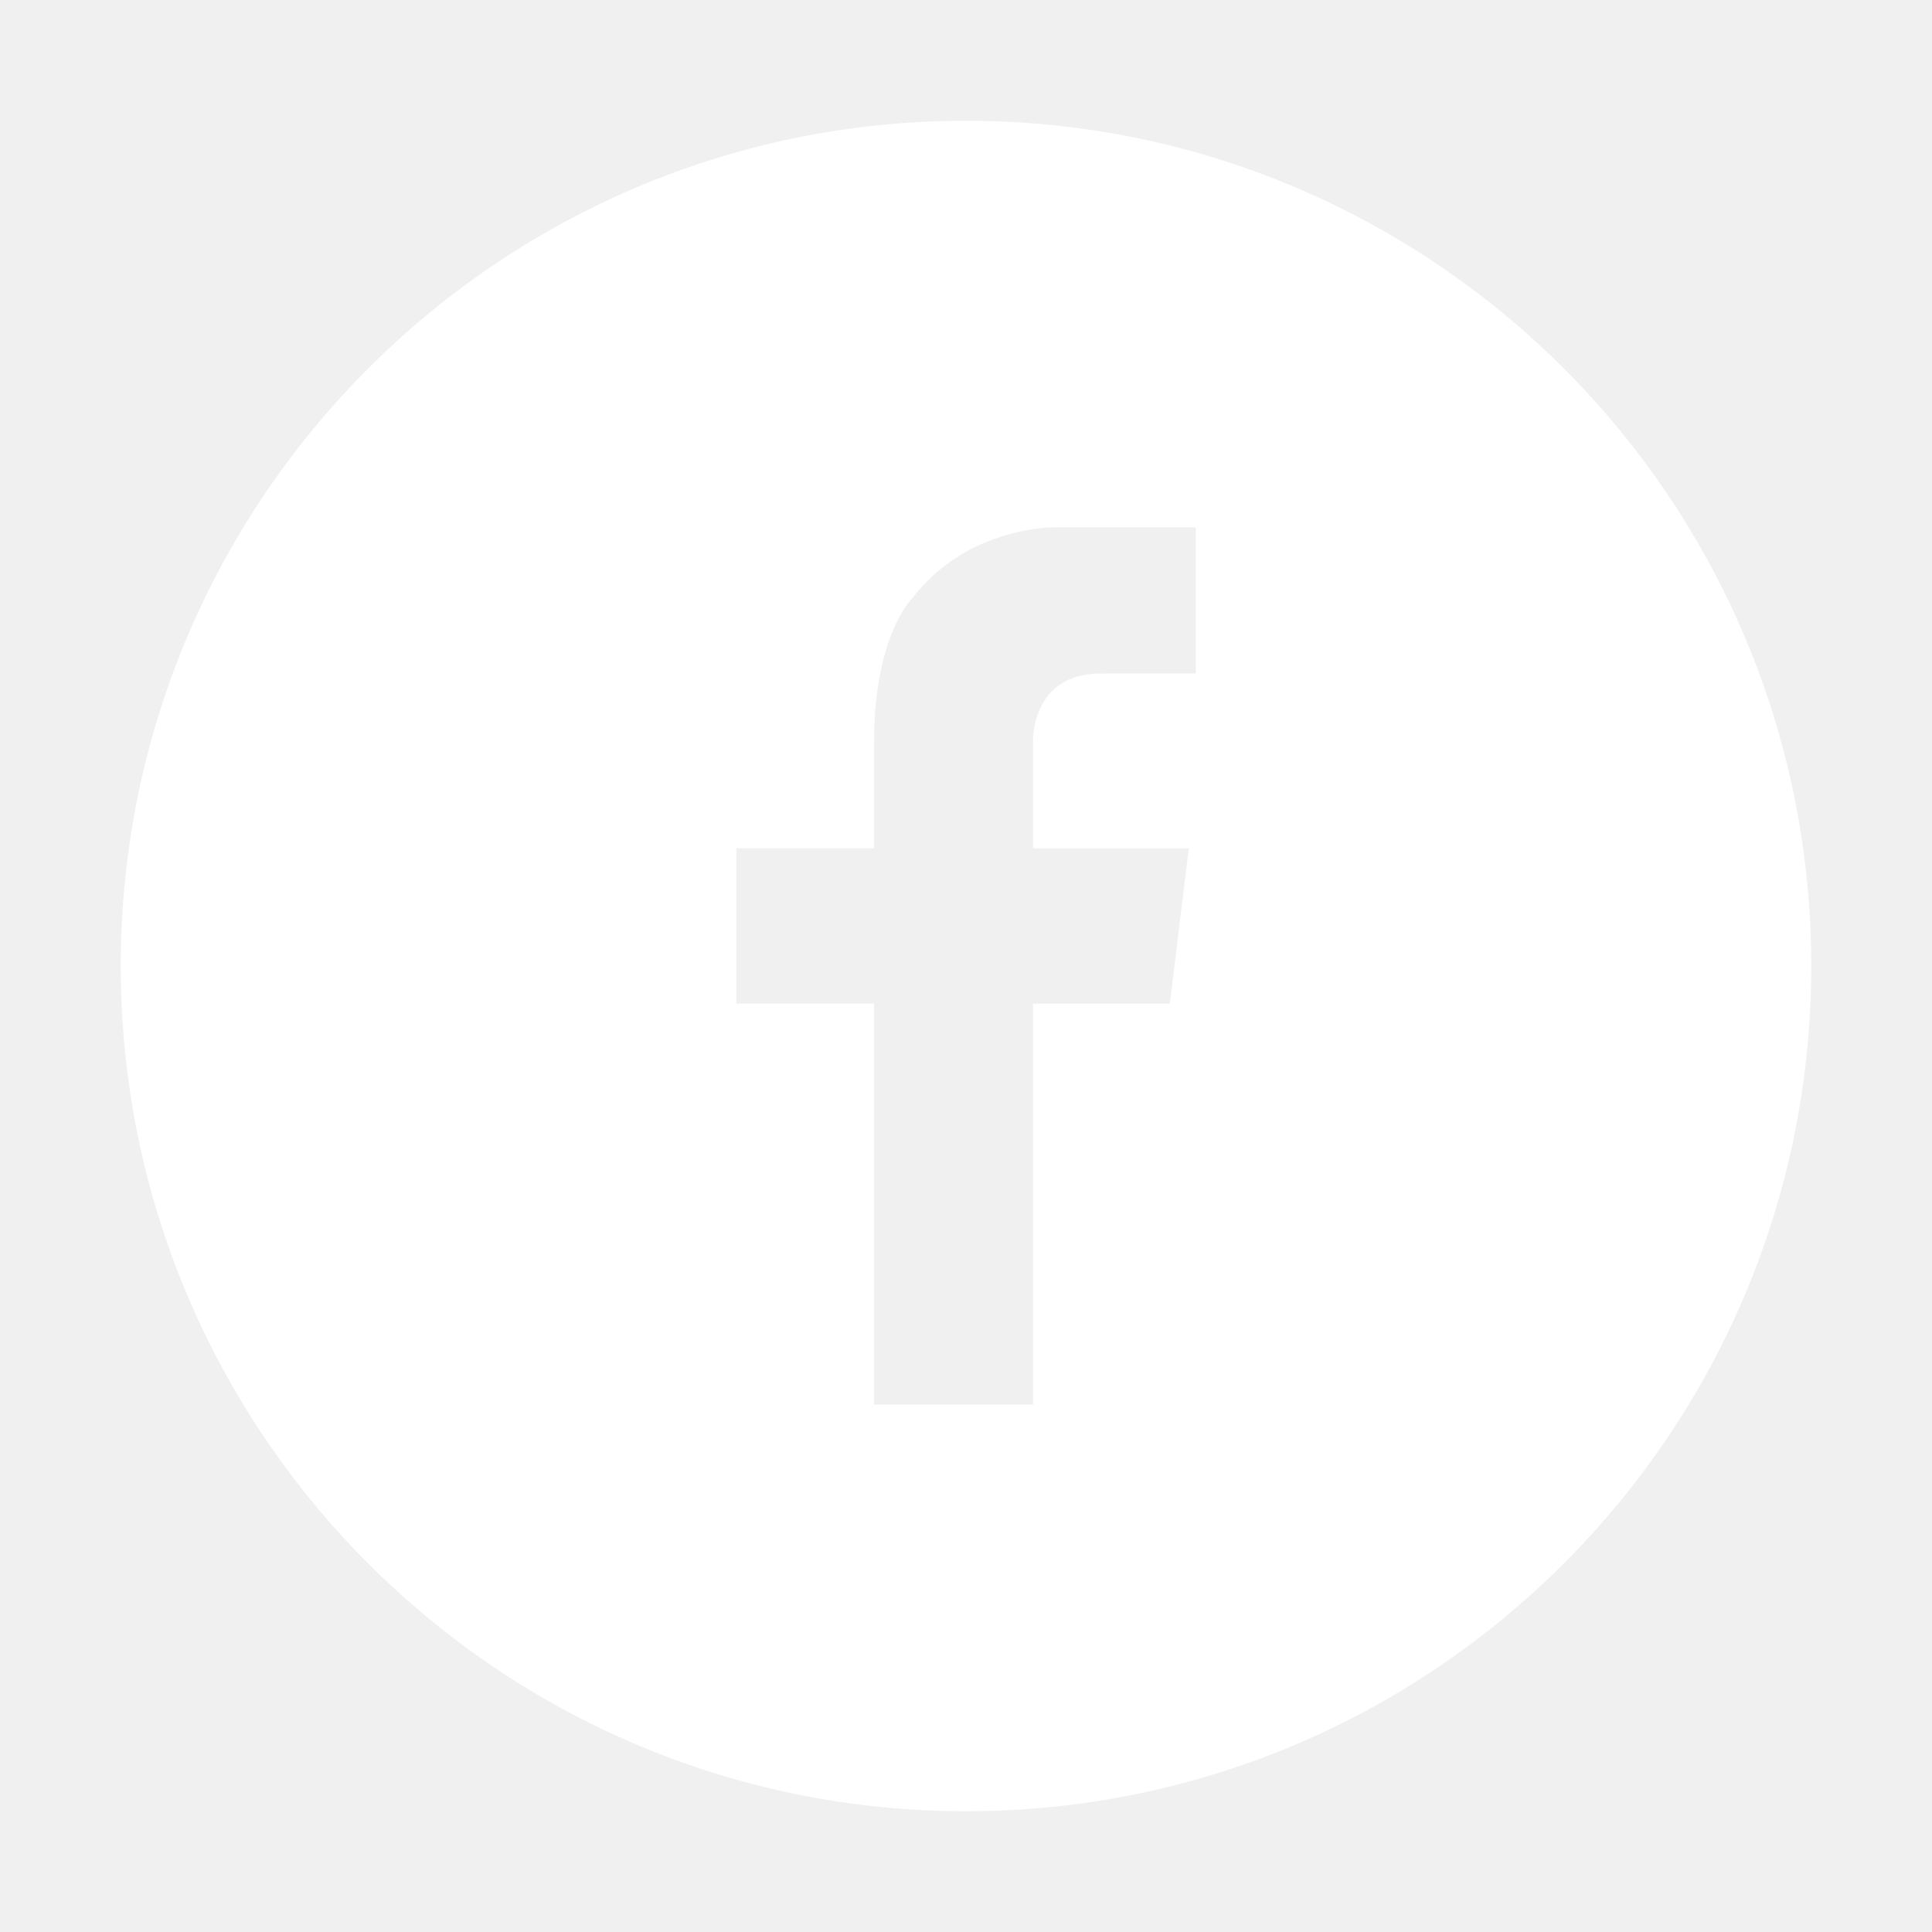
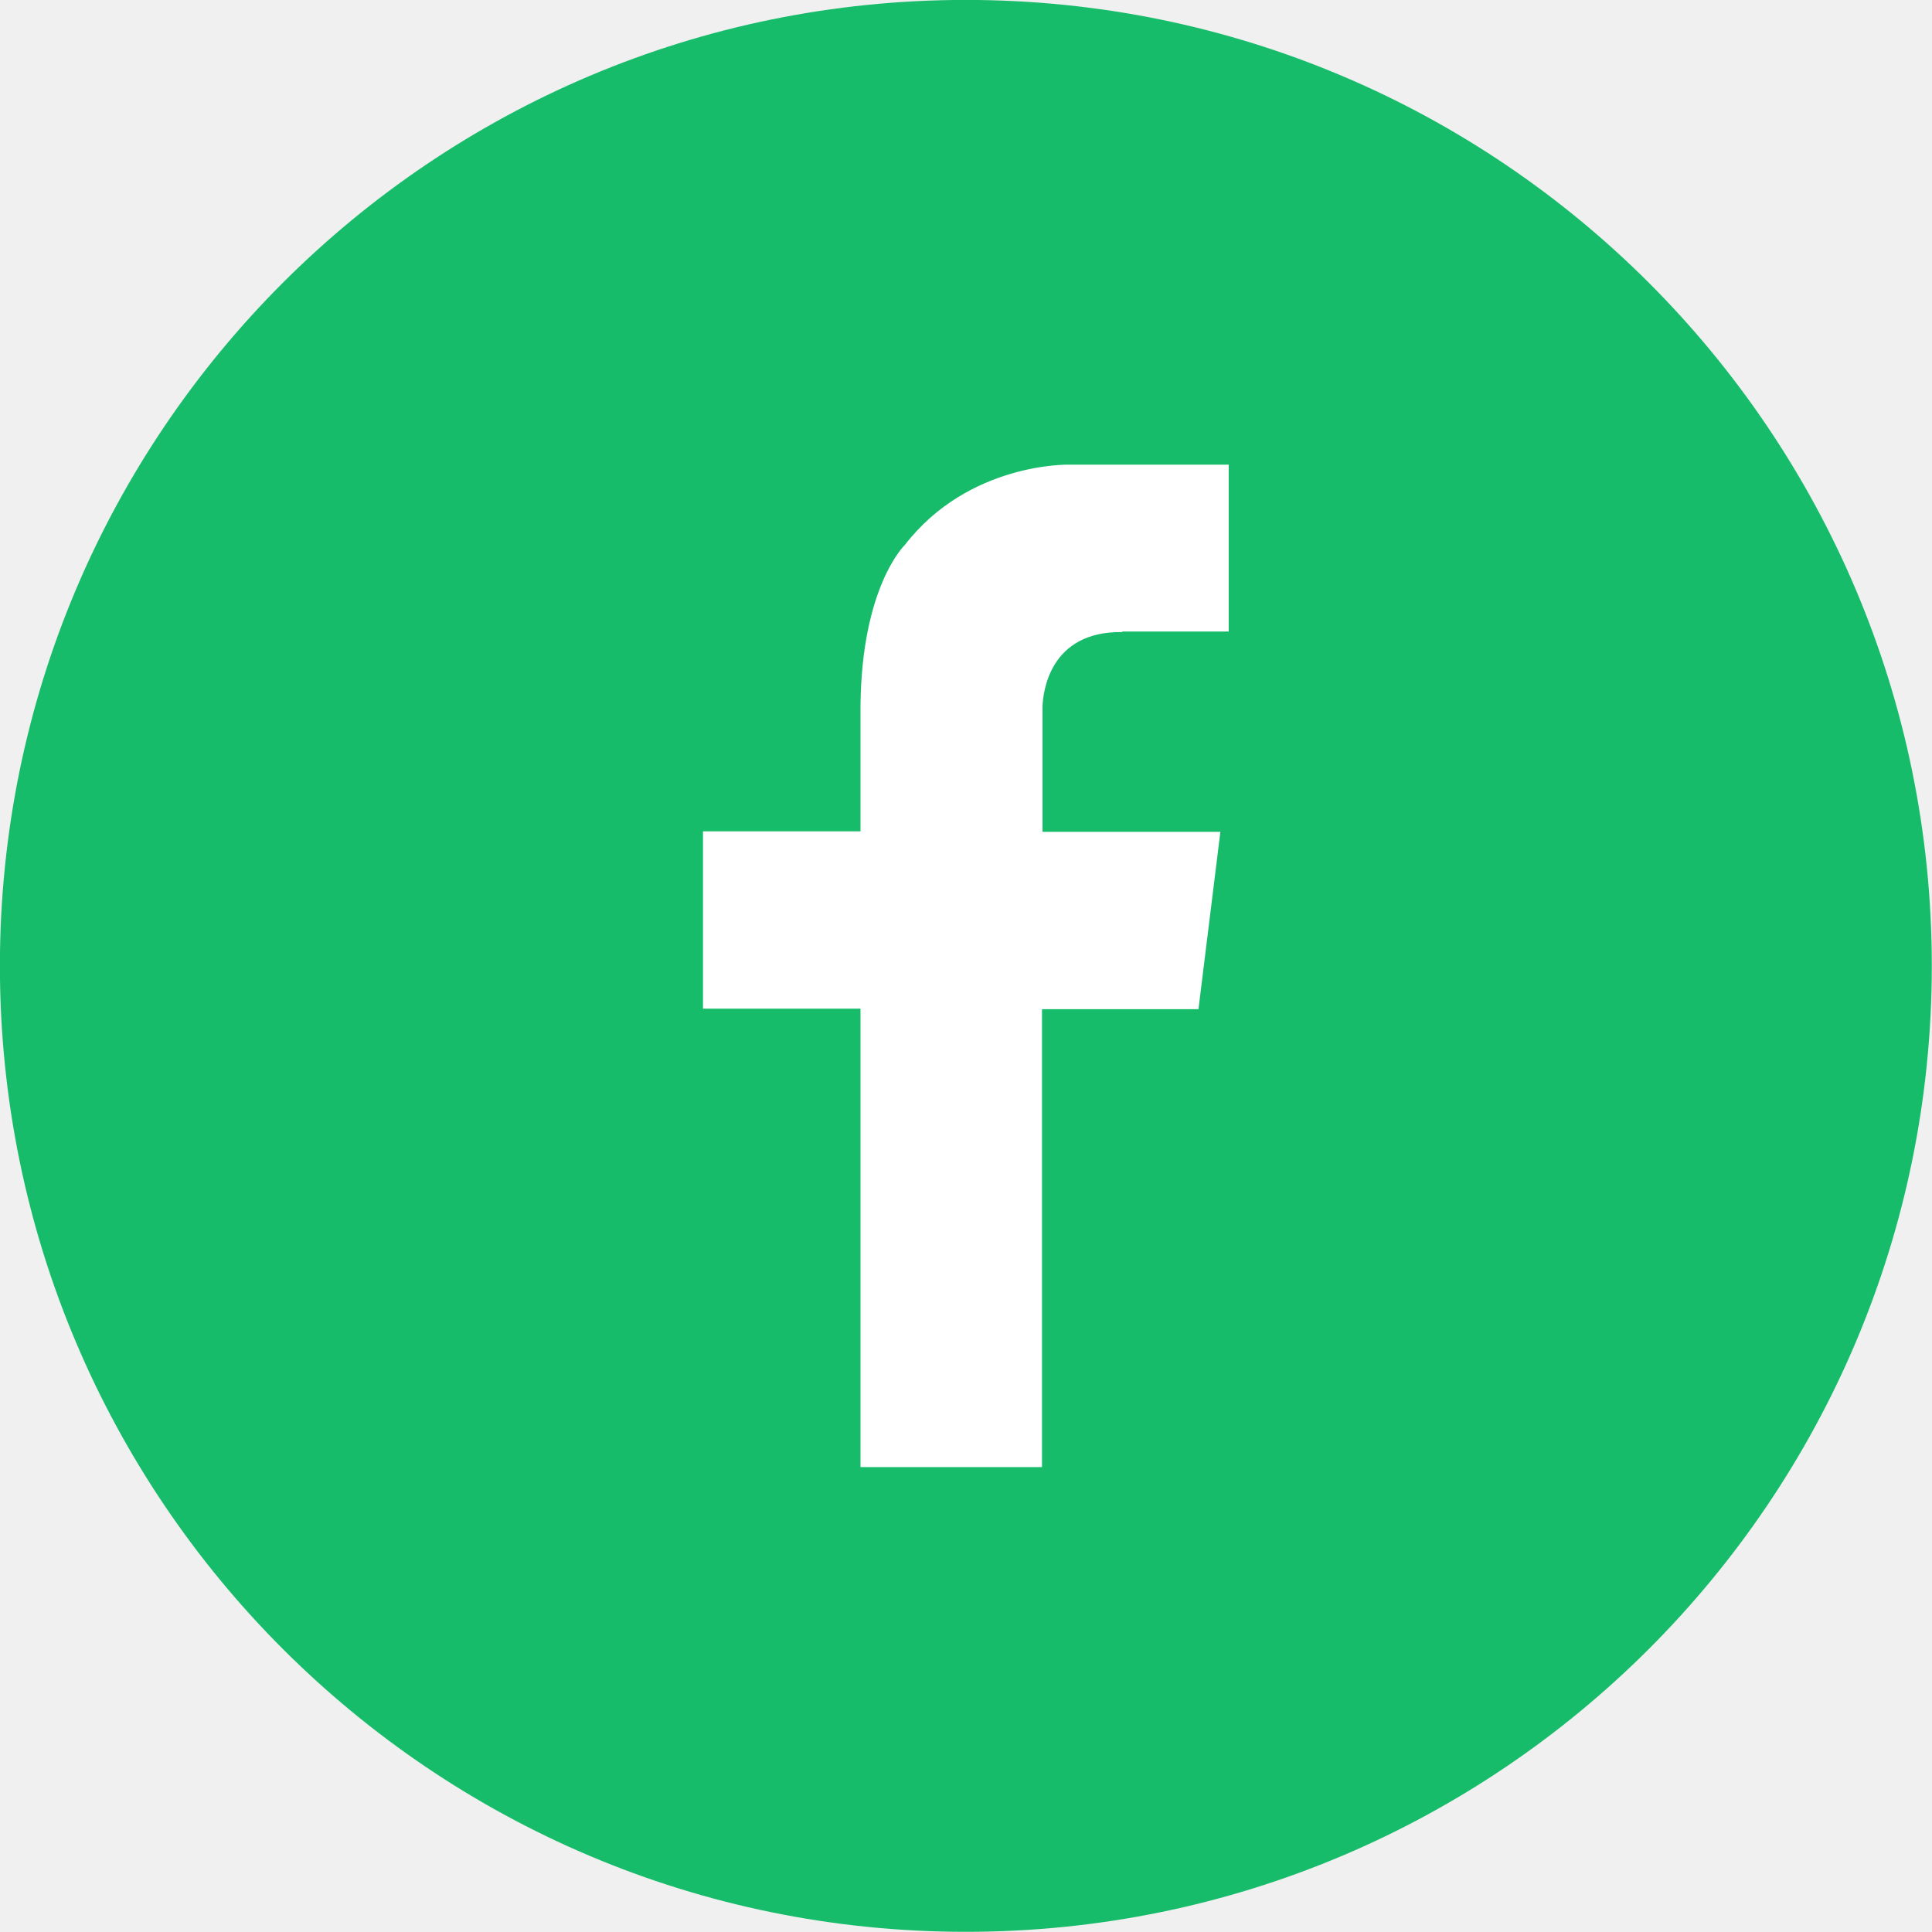
- <svg xmlns="http://www.w3.org/2000/svg" version="1.1" id="Layer_1" x="0px" y="0px" width="16px" height="16px" viewBox="0 0 16 16" enable-background="new 0 0 16 16" xml:space="preserve">
-   <defs id="defs7" />
-   <path id="path21" d="m 9.132,5.578 h 0.771 v -1.211 h -1.155 c 0,0 -0.727,-0.018 -1.189,0.583 0,0 -0.314,0.297 -0.32,1.167 v 0.908 h -1.141 v 1.286 h 1.141 V 11.632 h 1.316 V 8.312 h 1.133 l 0.157,-1.286 h -1.29 v -0.908 0 c 0.003,-0.101 0.048,-0.549 0.577,-0.54 m -1.132,-4.578 C 11.866,1 15,4.134 15,8 15,11.865 11.866,15 8,15 c -3.866,0 -7,-3.135 -7,-7 0,-3.866 3.134,-7 7,-7 z" style="clip-rule:evenodd;fill:#ffffff;fill-rule:evenodd" />
+ <svg xmlns="http://www.w3.org/2000/svg" id="svg2362" version="1.1" viewBox="0 0 22.578 22.578" height="64pt" width="64pt">
+   <defs id="defs2356" />
+   <g id="layer1">
+     <g style="stroke-width:0.164" transform="matrix(6.095237,0,0,6.095237,-272.1839,-382.9463)" id="g2997">
+       <path id="path2217" d="m 46.507,62.827 c 1.023,0 1.852,0.829 1.852,1.852 0,1.023 -0.829,1.852 -1.852,1.852 -1.023,0 -1.852,-0.829 -1.852,-1.852 0,-1.023 0.829,-1.852 1.852,-1.852 z" style="clip-rule:evenodd;opacity:1;fill:#17bc6a;fill-opacity:1;fill-rule:evenodd;stroke:none;stroke-width:0.009;stroke-miterlimit:4;stroke-dasharray:none;stop-opacity:1" />
+       <path id="path21" d="m 46.807,64.038 h 0.204 v -0.32 h -0.306 c 0,0 -0.192,-0.005 -0.315,0.154 0,0 -0.083,0.079 -0.085,0.309 v 0.24 h -0.302 v 0.34 h 0.302 v 0.879 h 0.348 v -0.878 h 0.3 l 0.042,-0.34 h -0.341 v -0.24 0 c 7.94e-4,-0.027 0.013,-0.145 0.153,-0.143" style="clip-rule:evenodd;opacity:1;fill:#ffffff;fill-opacity:1;fill-rule:evenodd;stroke:none;stroke-width:0.009;stroke-miterlimit:4;stroke-dasharray:none;stop-opacity:1" />
+     </g>
+   </g>
</svg>
